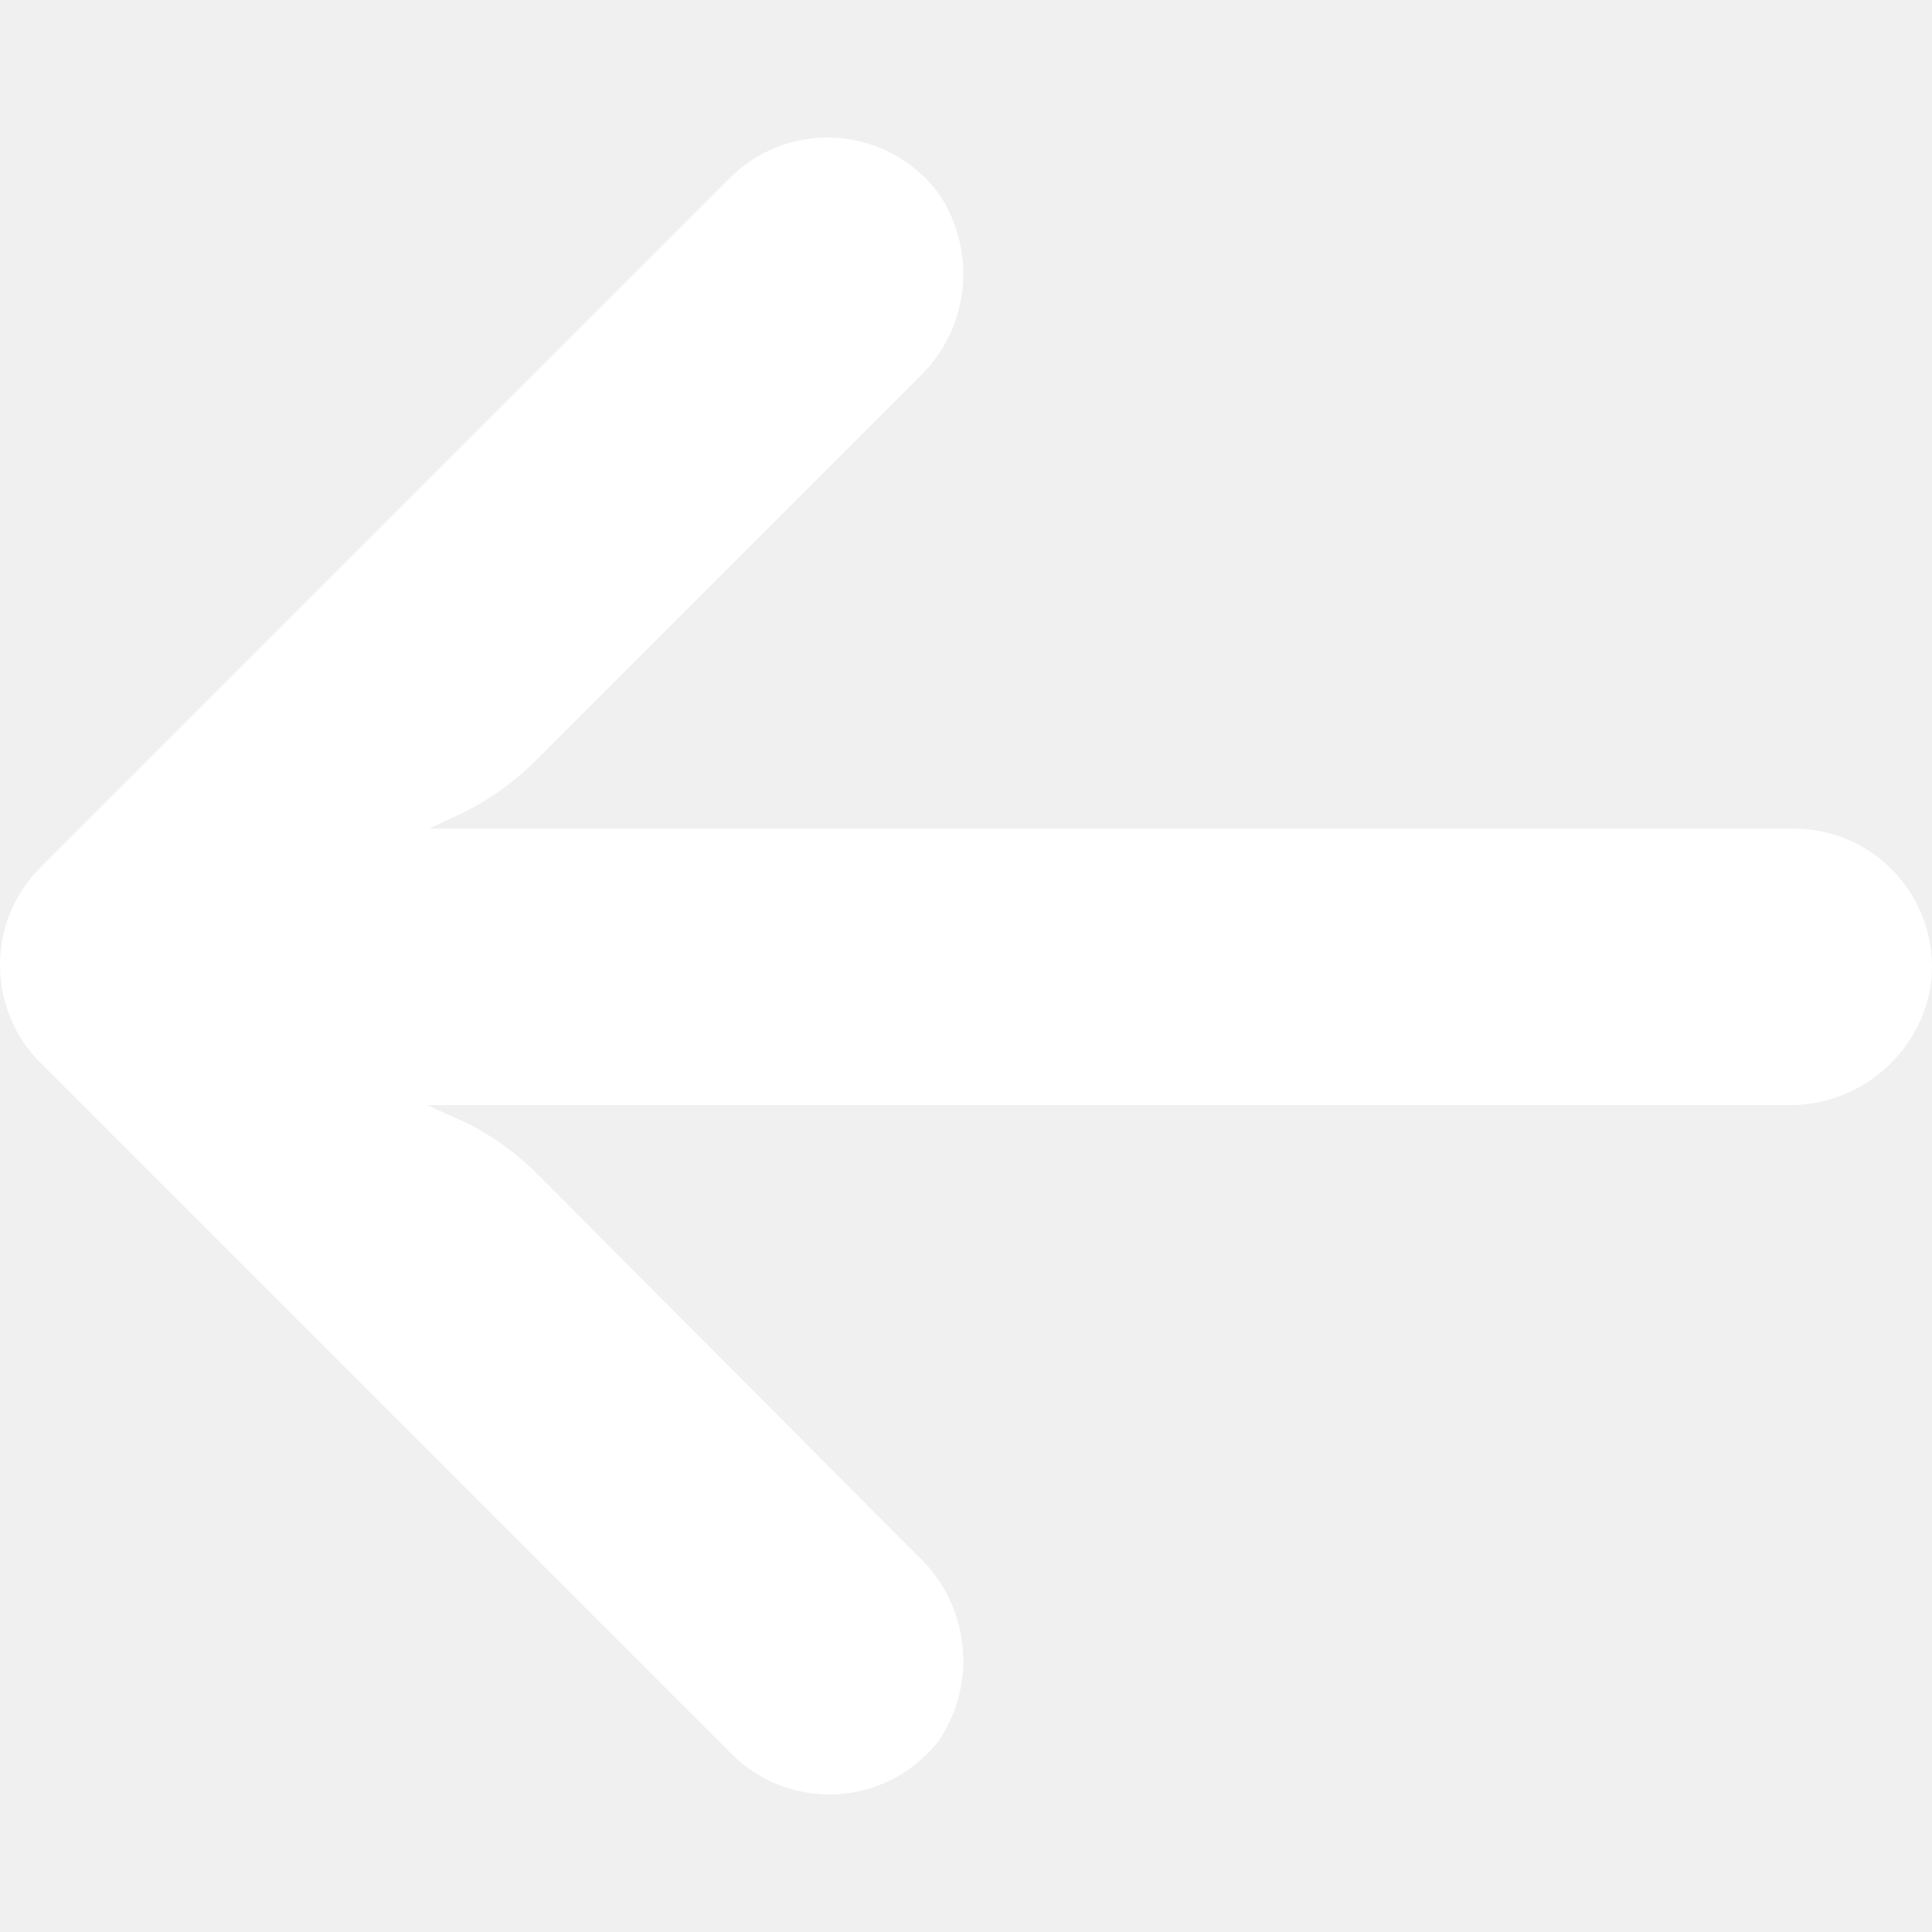
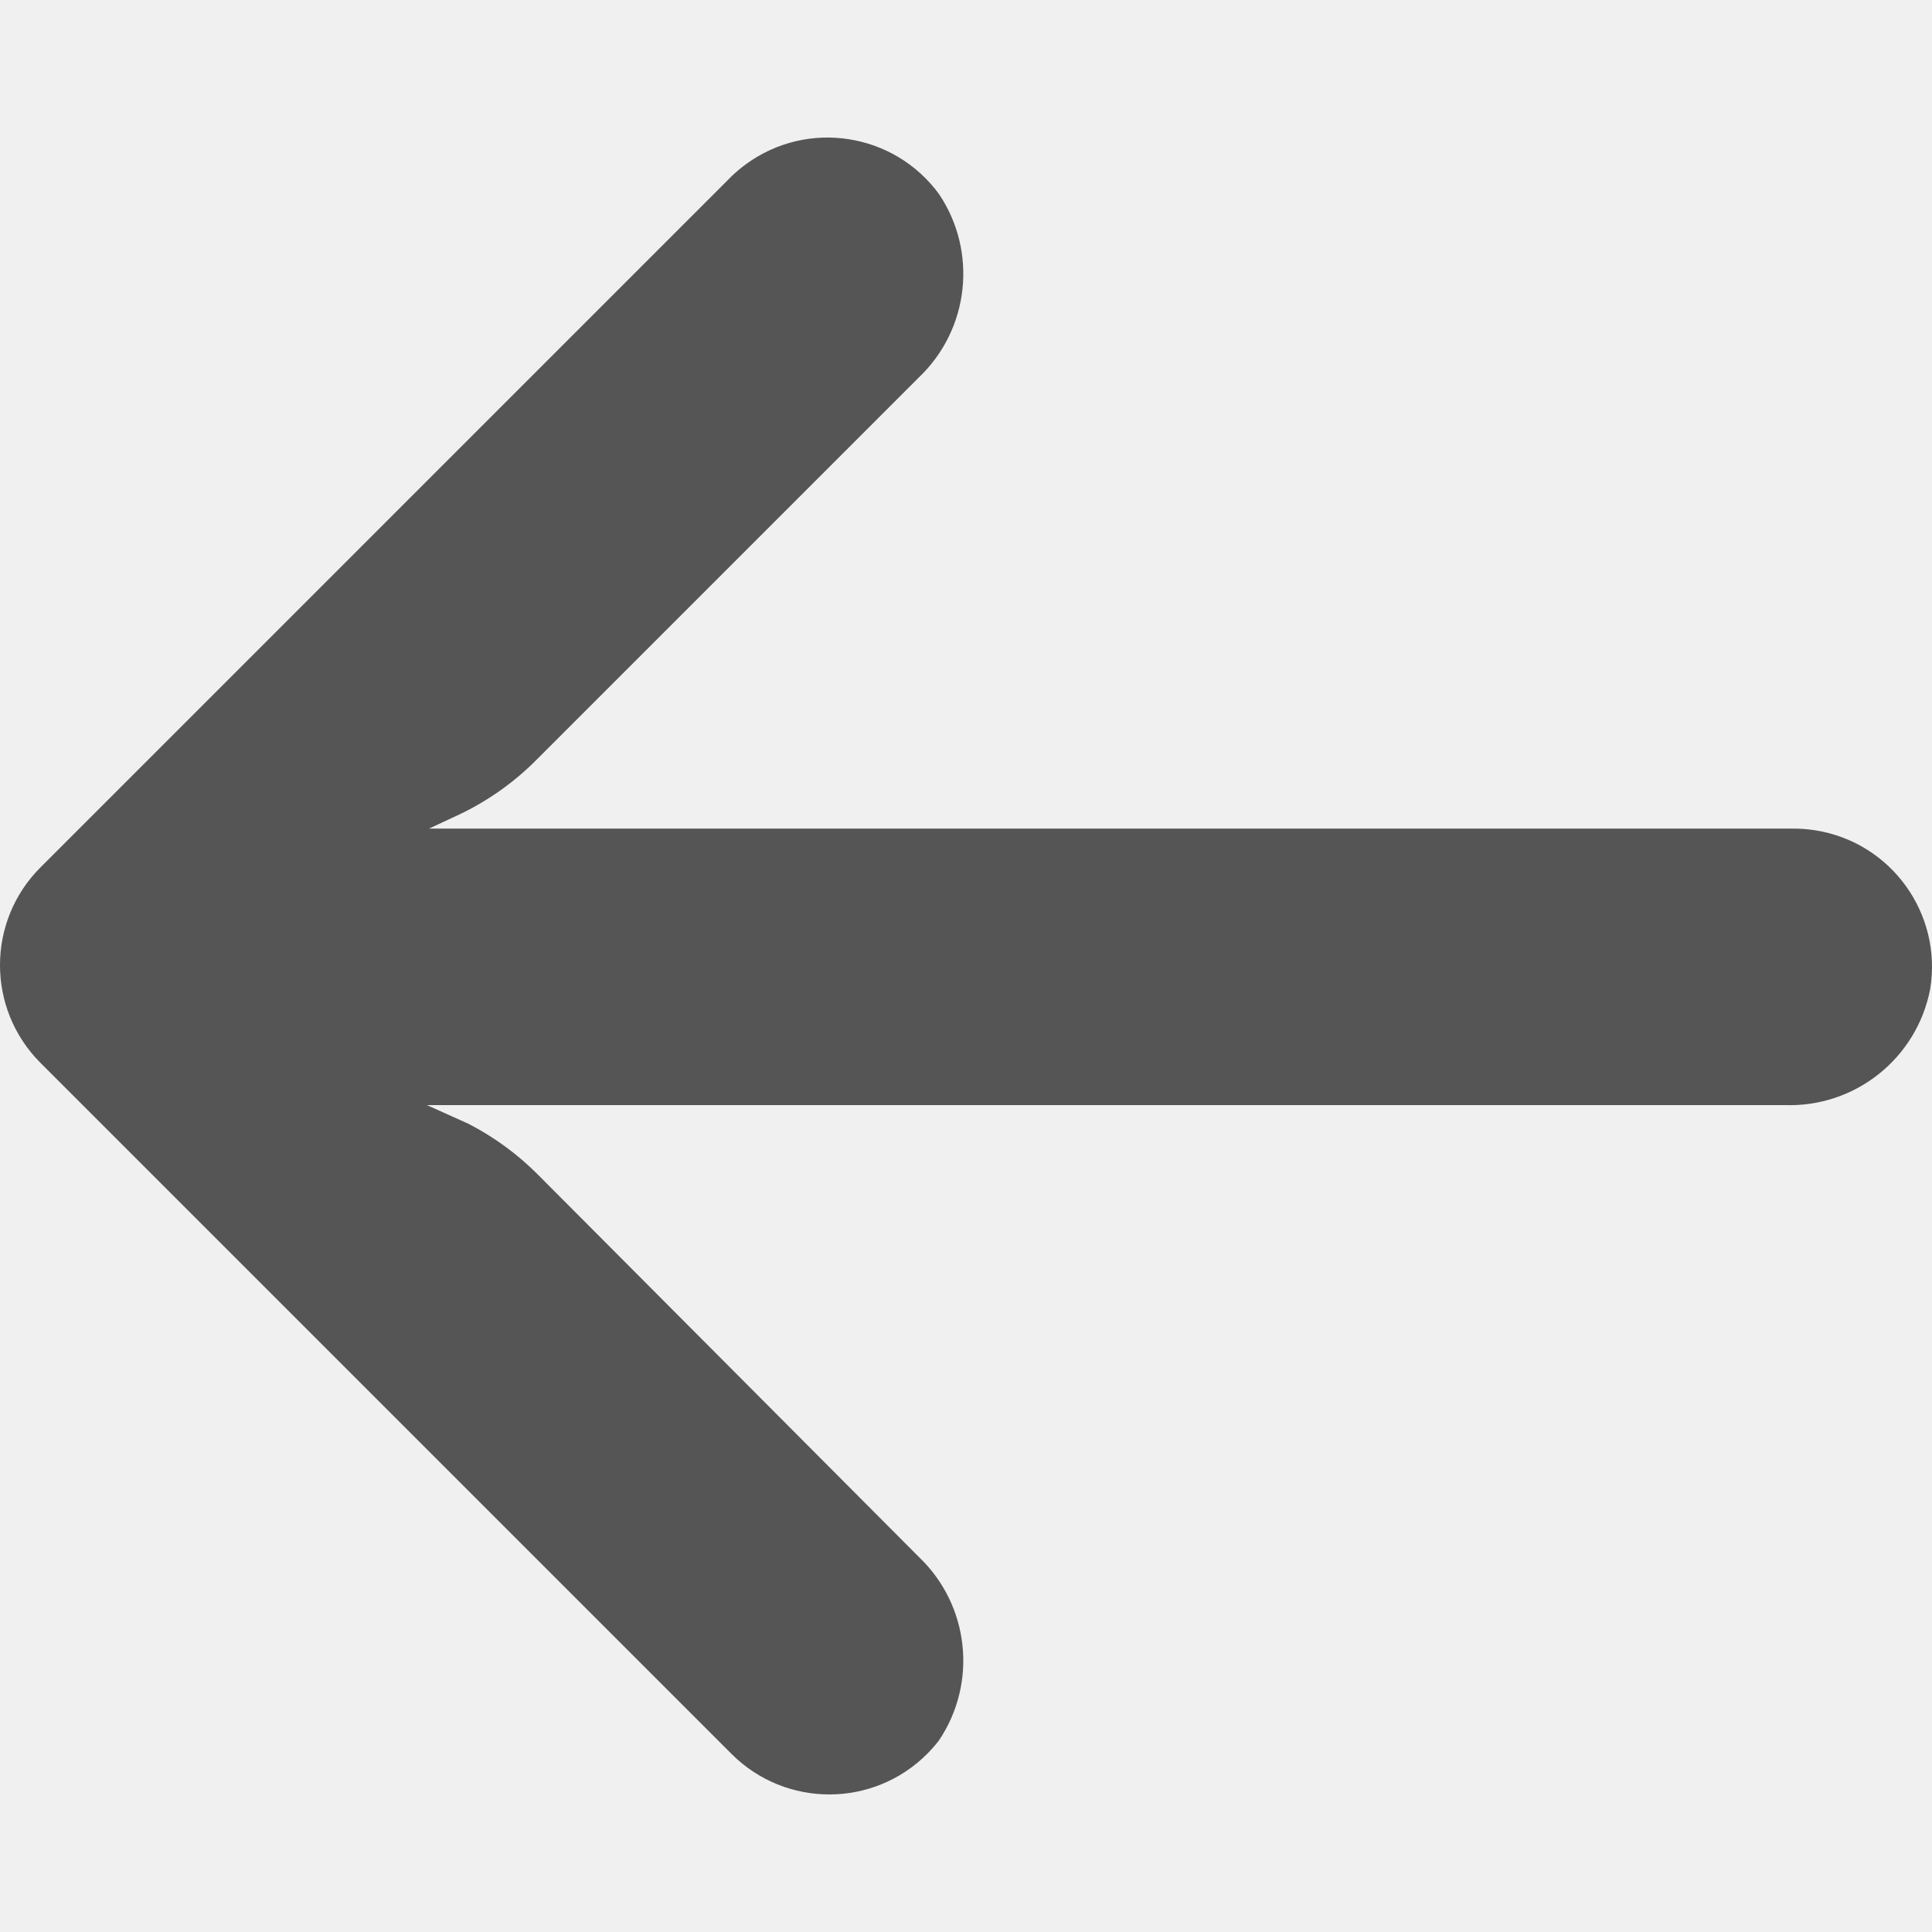
<svg xmlns="http://www.w3.org/2000/svg" version="1.1" id="Capa_1" x="0px" y="0px" viewBox="0 0 447.243 447.243" style="enable-background:new 0 0 447.243 447.243;" xml:space="preserve">
  <g>
    <g>
-       <path d="M420.361,192.229c-1.83-0.297-3.682-0.434-5.535-0.41H99.305l6.88-3.2c6.725-3.183,12.843-7.515,18.08-12.8l88.48-88.48    c11.653-11.124,13.611-29.019,4.64-42.4c-10.441-14.259-30.464-17.355-44.724-6.914c-1.152,0.844-2.247,1.764-3.276,2.754    l-160,160C-3.119,213.269-3.13,233.53,9.36,246.034c0.008,0.008,0.017,0.017,0.025,0.025l160,160    c12.514,12.479,32.775,12.451,45.255-0.063c0.982-0.985,1.899-2.033,2.745-3.137c8.971-13.381,7.013-31.276-4.64-42.4    l-88.32-88.64c-4.695-4.7-10.093-8.641-16-11.68l-9.6-4.32h314.24c16.347,0.607,30.689-10.812,33.76-26.88    C449.654,211.494,437.806,195.059,420.361,192.229z" fill="#fff" />
+       <path d="M420.361,192.229c-1.83-0.297-3.682-0.434-5.535-0.41H99.305l6.88-3.2c6.725-3.183,12.843-7.515,18.08-12.8l88.48-88.48    c11.653-11.124,13.611-29.019,4.64-42.4c-10.441-14.259-30.464-17.355-44.724-6.914c-1.152,0.844-2.247,1.764-3.276,2.754    l-160,160C-3.119,213.269-3.13,233.53,9.36,246.034c0.008,0.008,0.017,0.017,0.025,0.025l160,160    c12.514,12.479,32.775,12.451,45.255-0.063c0.982-0.985,1.899-2.033,2.745-3.137c8.971-13.381,7.013-31.276-4.64-42.4    l-88.32-88.64c-4.695-4.7-10.093-8.641-16-11.68l-9.6-4.32h314.24c16.347,0.607,30.689-10.812,33.76-26.88    C449.654,211.494,437.806,195.059,420.361,192.229z" fill="#555" />
    </g>
  </g>
  <g>
</g>
  <g>
</g>
  <g>
</g>
  <g>
</g>
  <g>
</g>
  <g>
</g>
  <g>
</g>
  <g>
</g>
  <g>
</g>
  <g>
</g>
  <g>
</g>
  <g>
</g>
  <g>
</g>
  <g>
</g>
  <g>
</g>
</svg>
